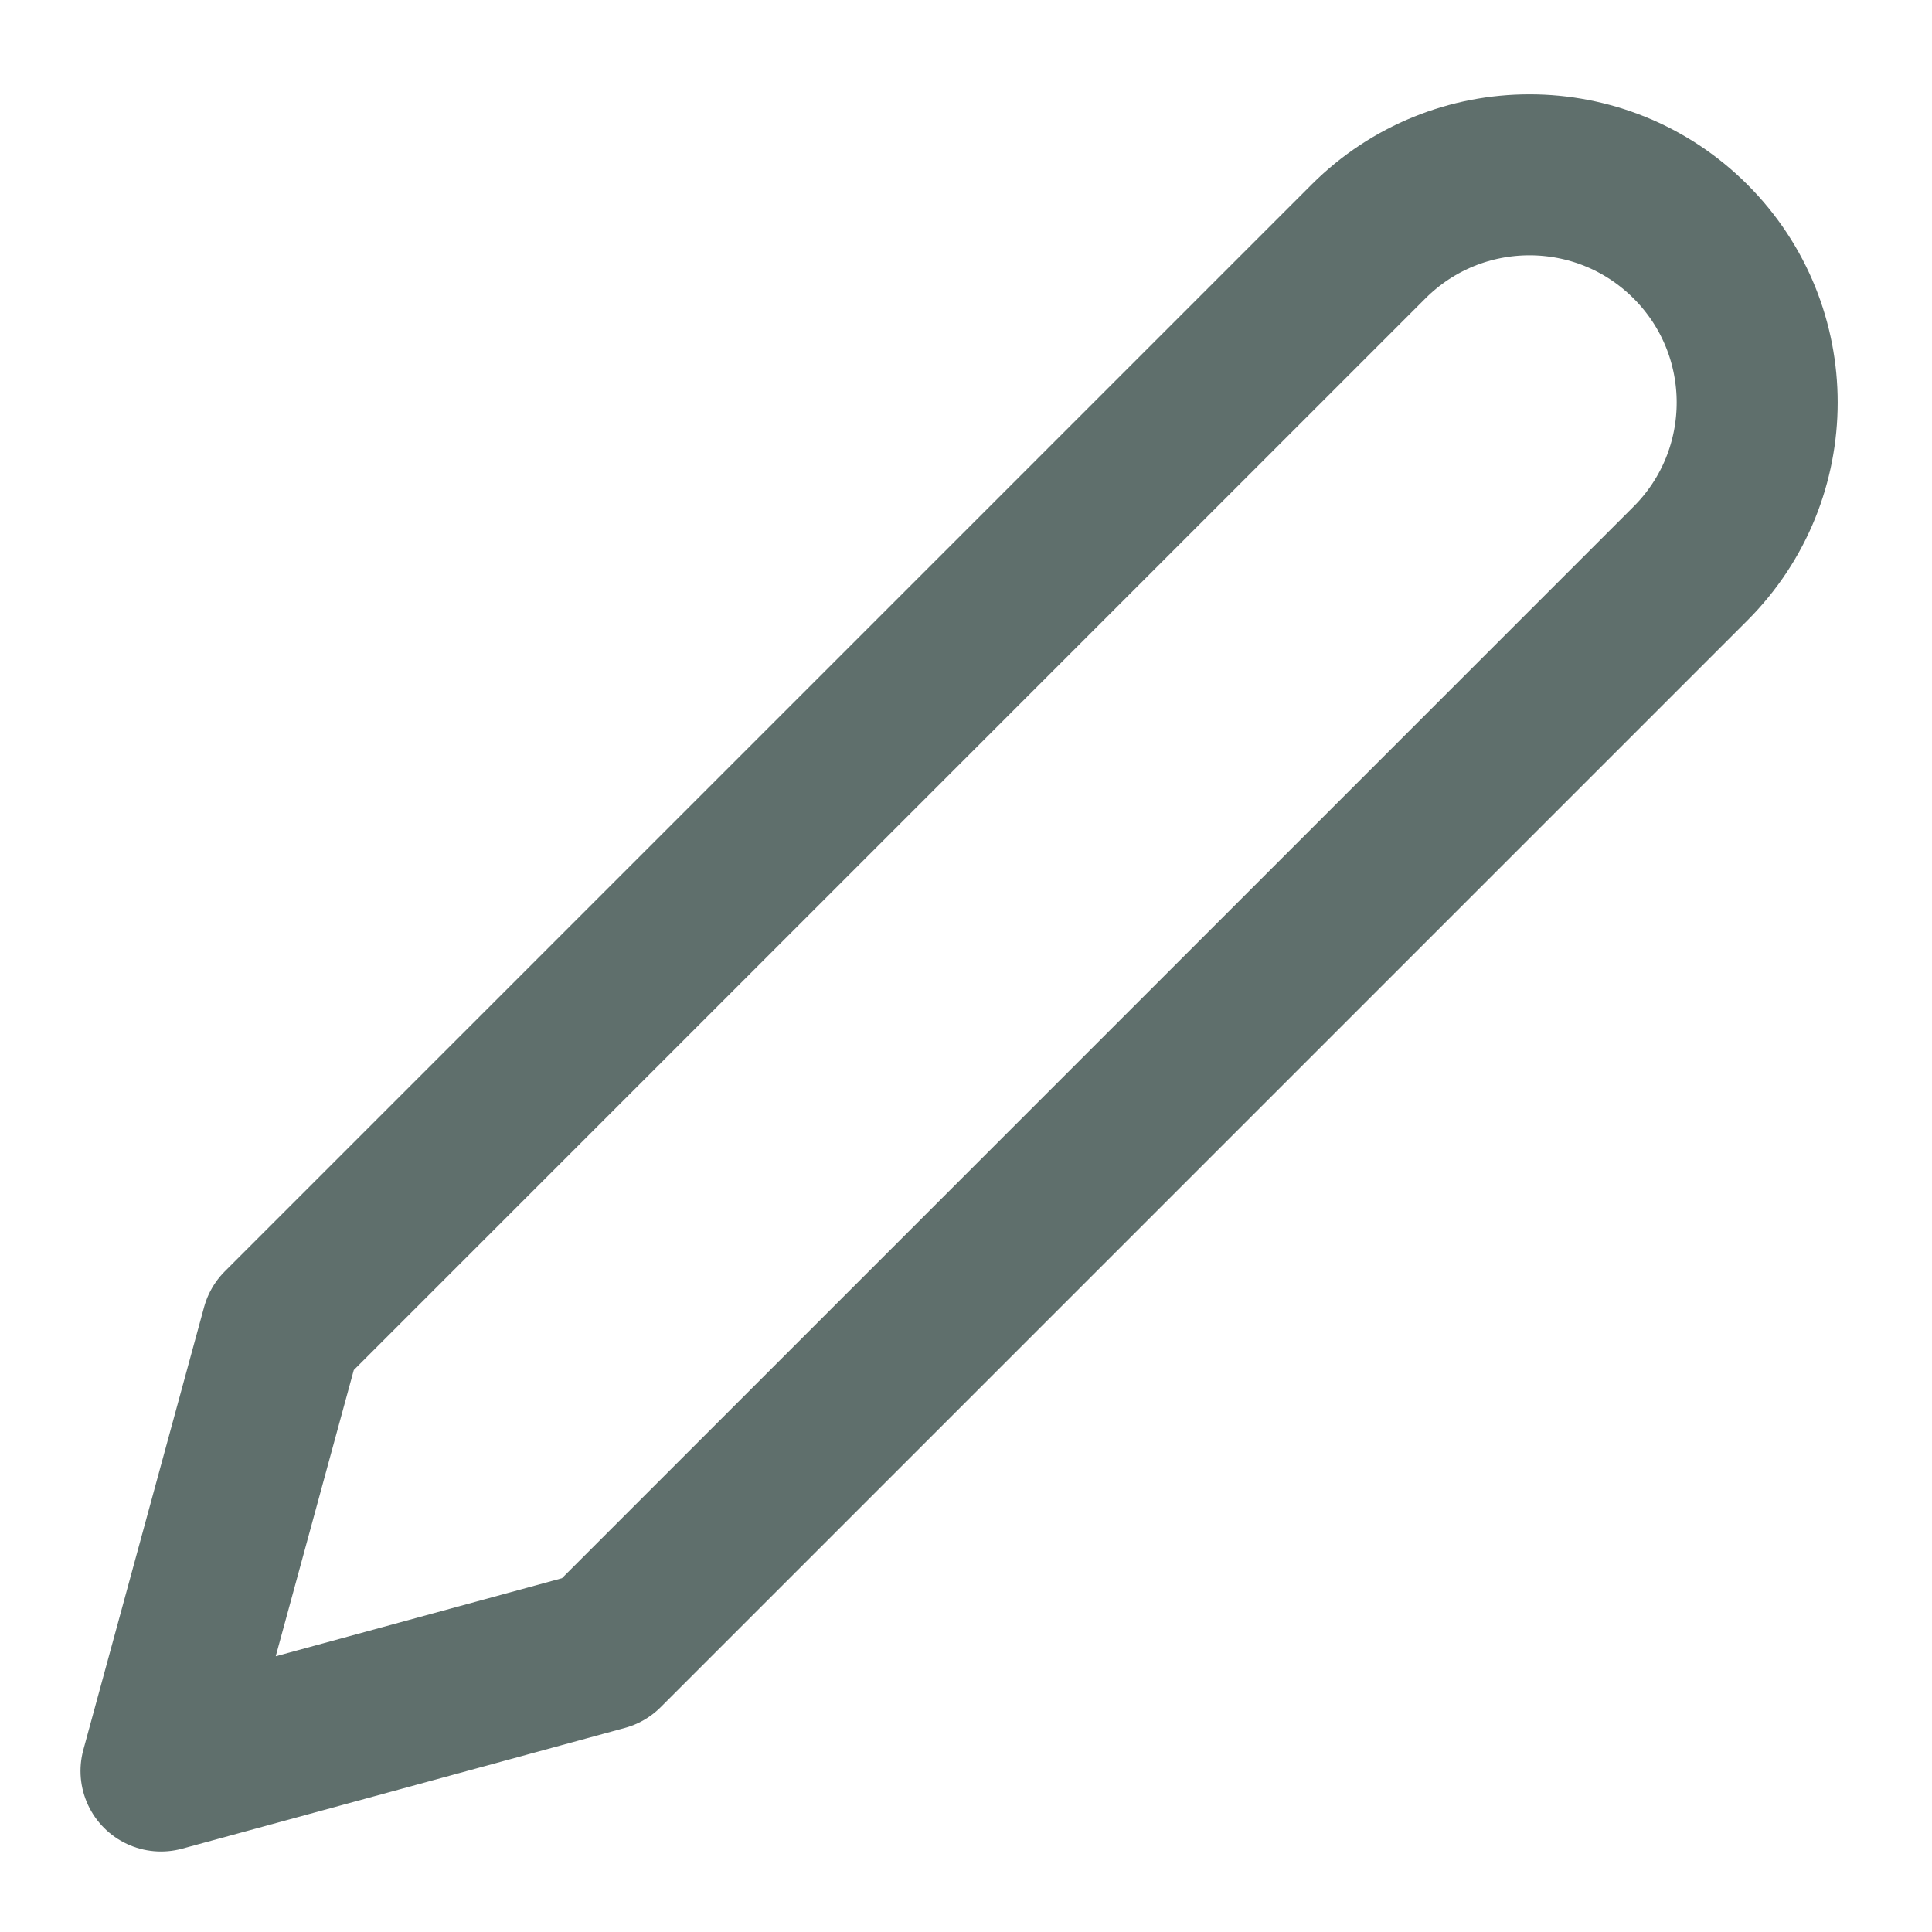
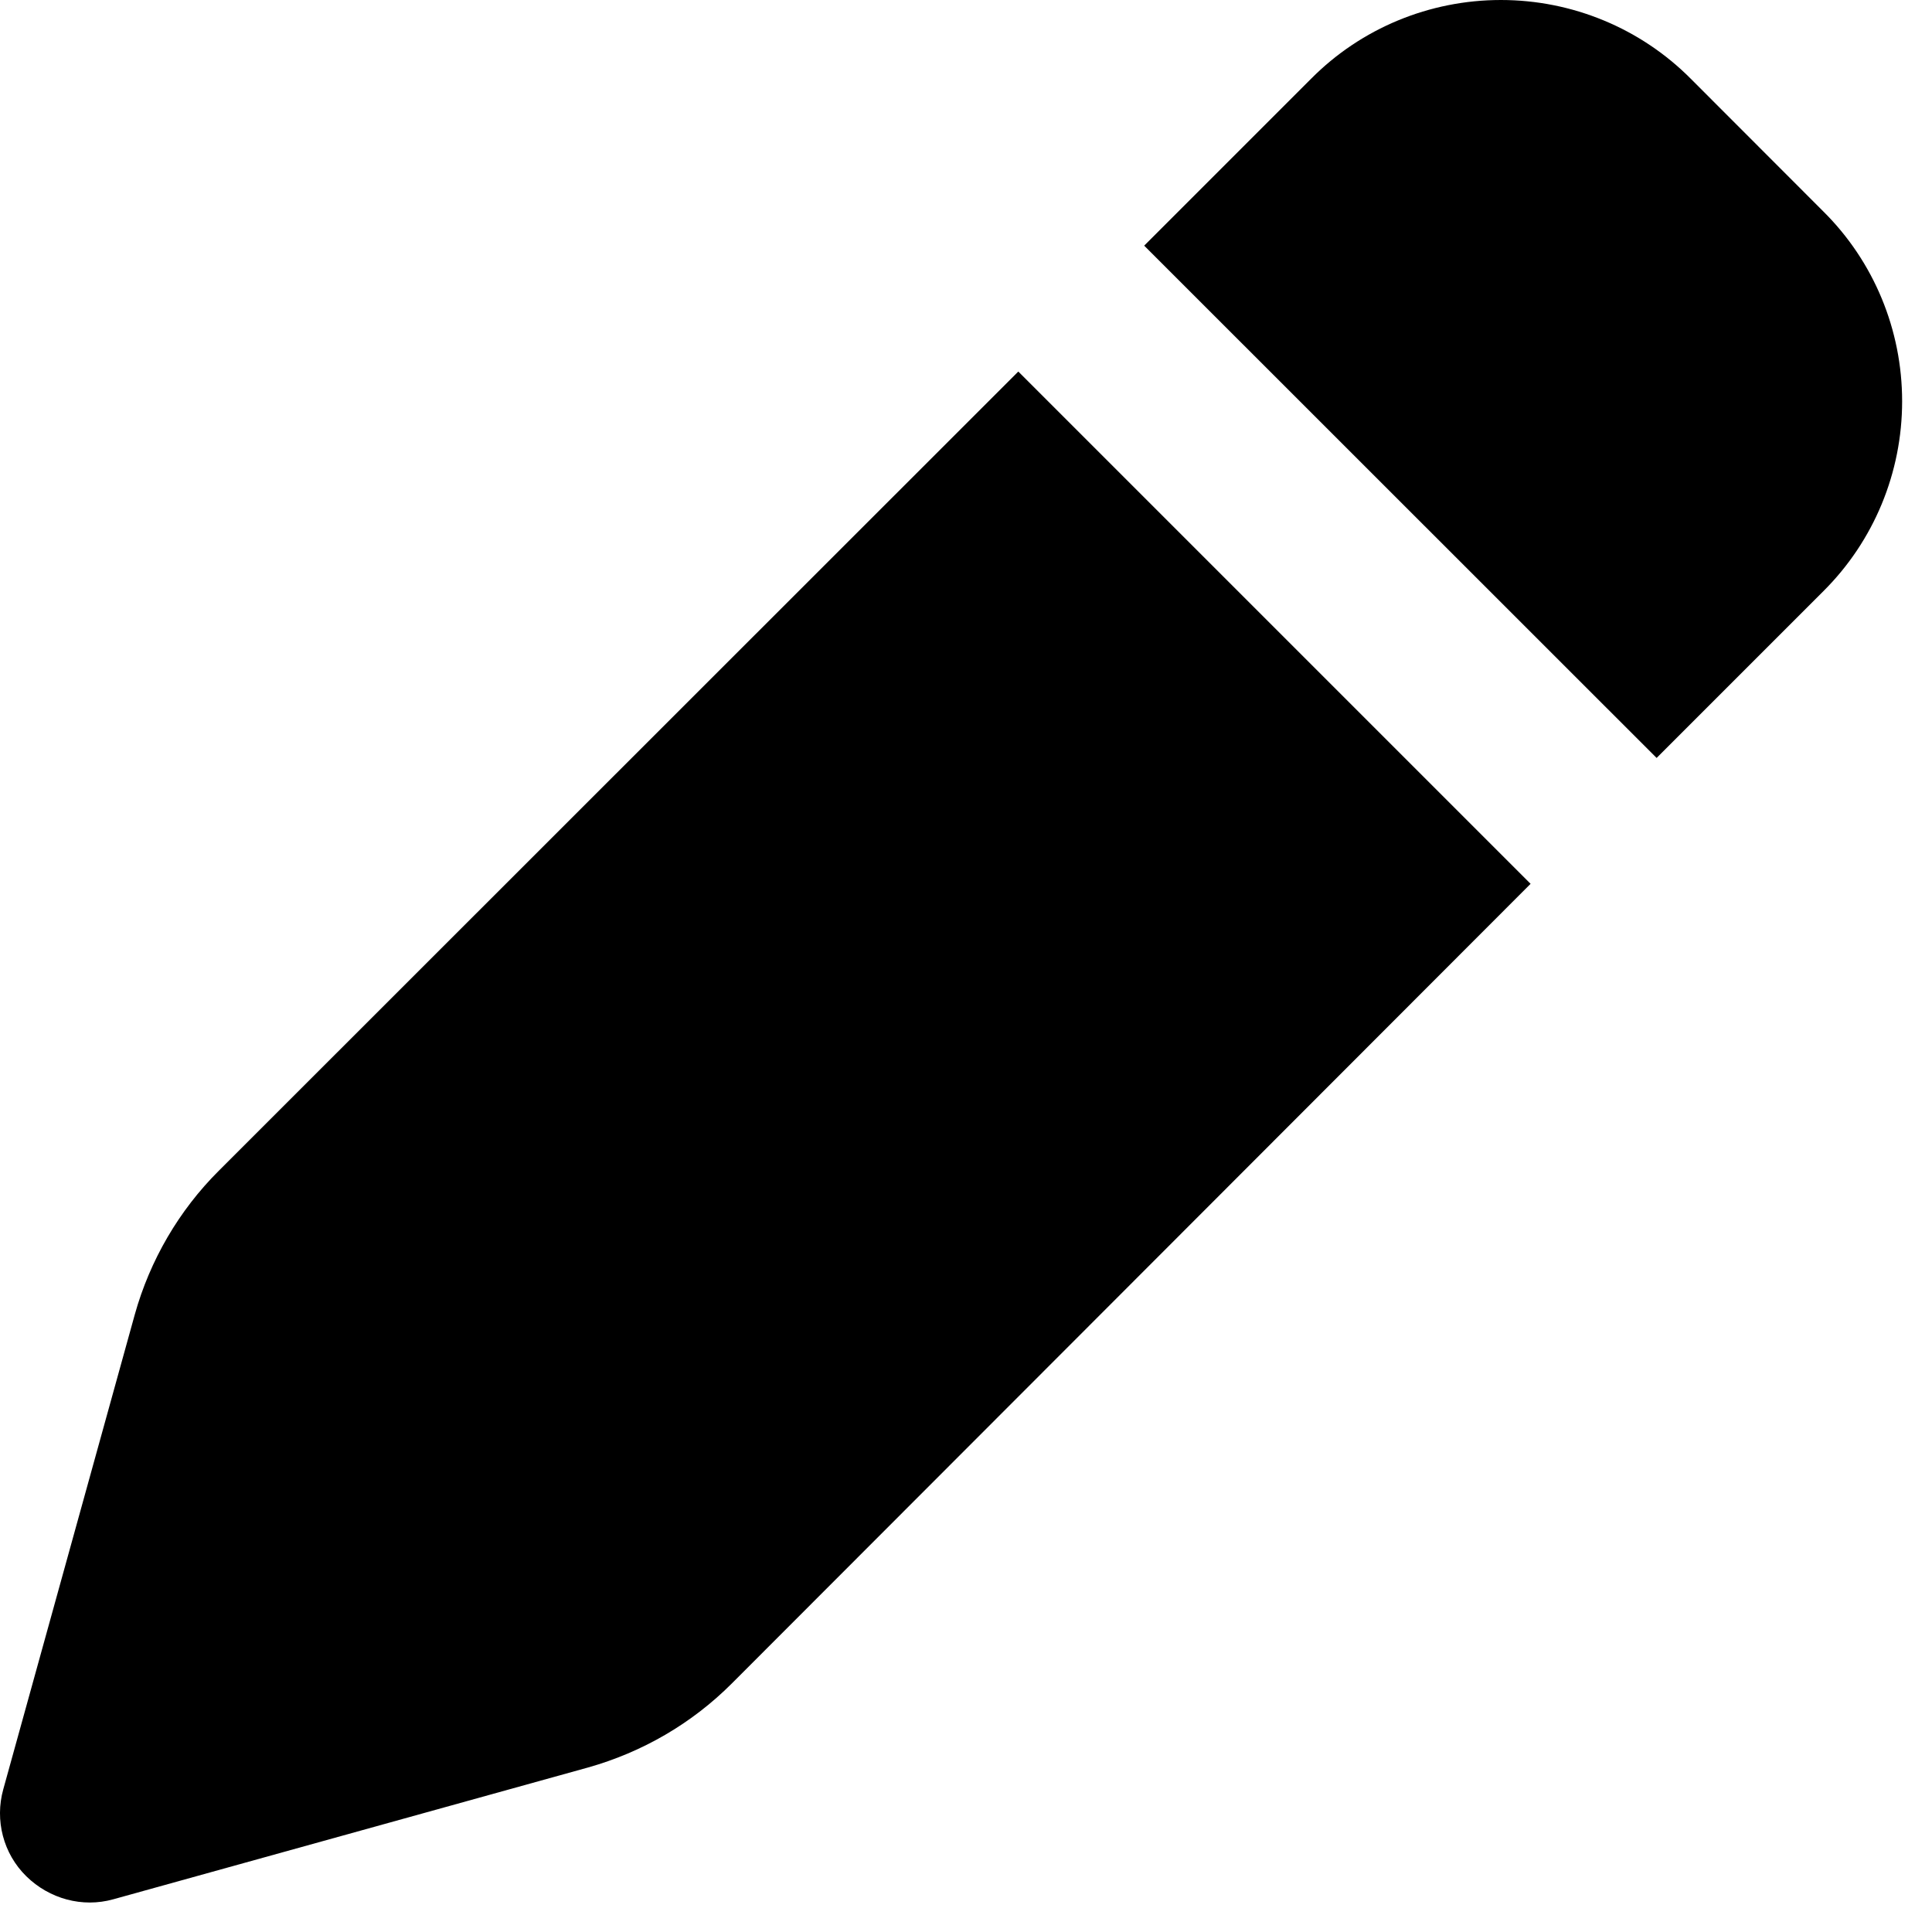
- <svg xmlns="http://www.w3.org/2000/svg" width="24" height="24" viewBox="0 0 24 24" fill="none" stroke="#5F6F6C" stroke-width="2" stroke-linecap="round" stroke-linejoin="round">
-   <path d="M17 3a2.828 2.828 0 1 1 4 4L7.5 20.5 2 22l1.5-5.5L17 3z" />
+ <svg xmlns="http://www.w3.org/2000/svg" width="13" height="13" viewBox="0 0 13 13" fill="none">
+   <path d="M8.822 0.53L7.699 1.653L11.147 5.1L12.269 3.978C12.609 3.64 12.799 3.18 12.799 2.7C12.799 2.22 12.609 1.76 12.269 1.423L11.377 0.53C11.039 0.19 10.579 0 10.099 0C9.619 0 9.159 0.19 8.822 0.53ZM6.852 2.5L1.472 7.878C1.204 8.145 1.009 8.48 0.907 8.845L0.022 12.04C-0.036 12.248 0.022 12.473 0.177 12.625C0.332 12.777 0.554 12.838 0.762 12.78L3.957 11.893C4.322 11.79 4.654 11.598 4.924 11.328L10.299 5.947L6.852 2.5Z" fill="black" />
</svg>
